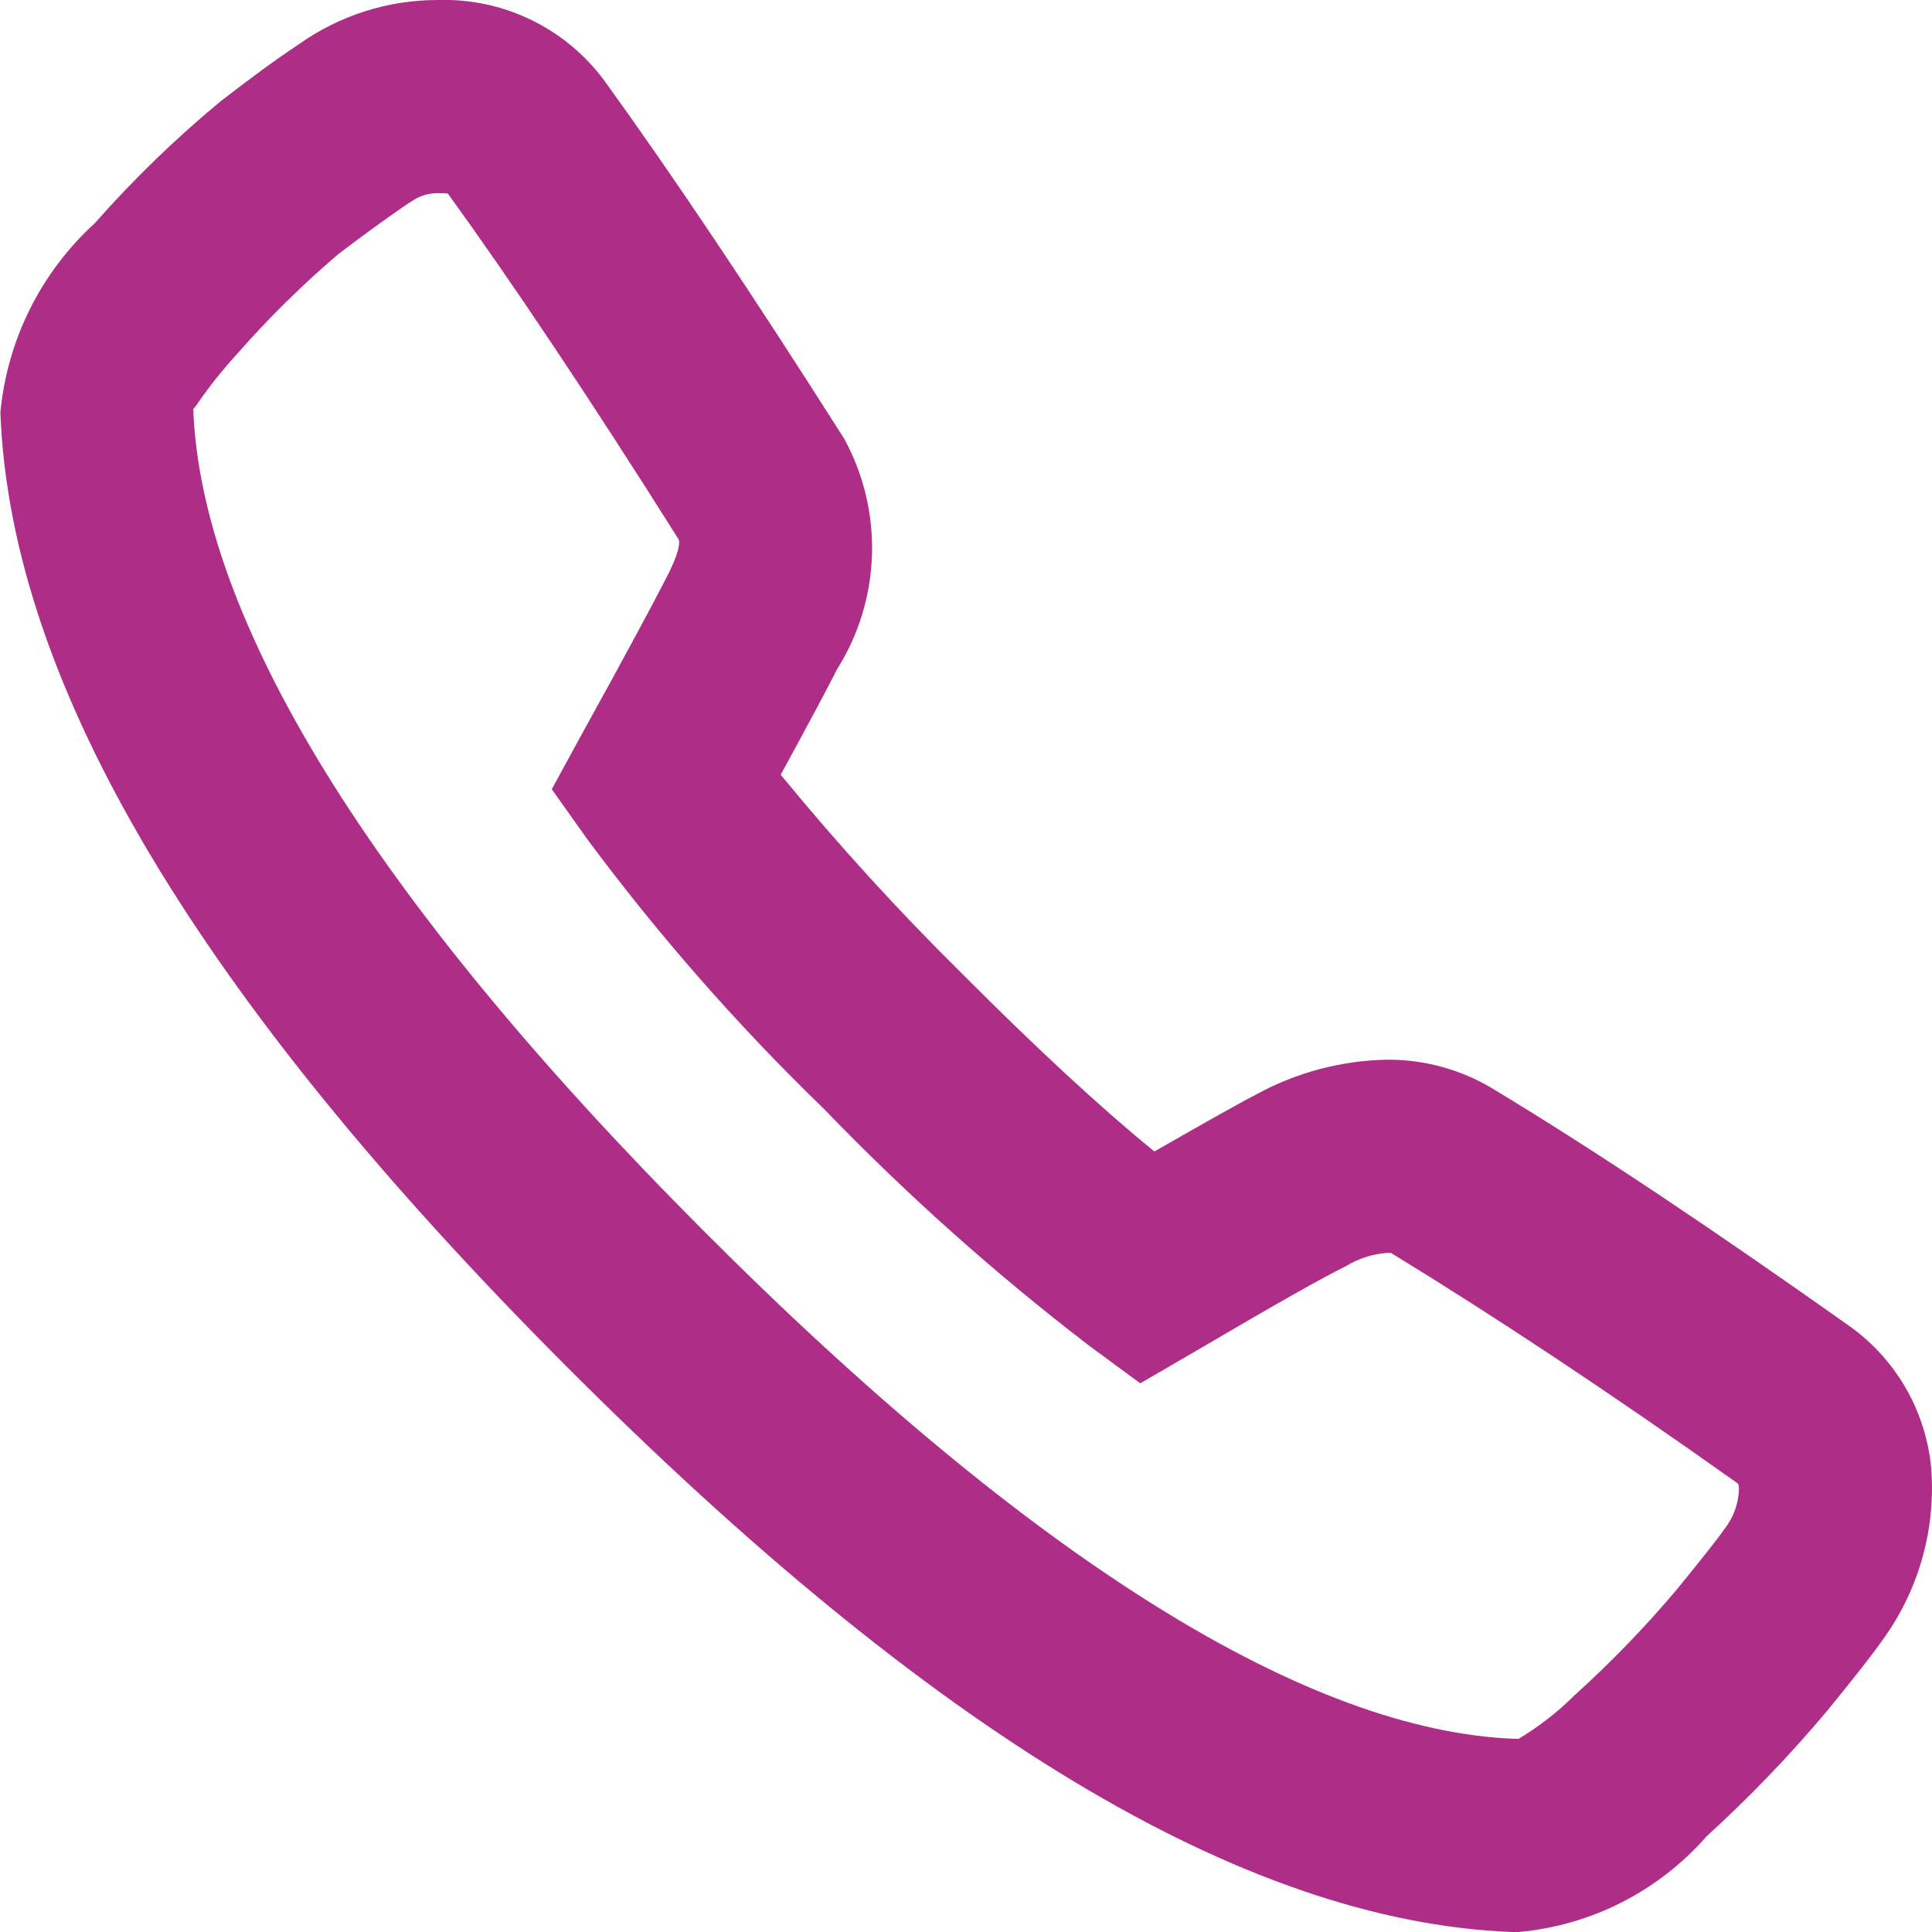
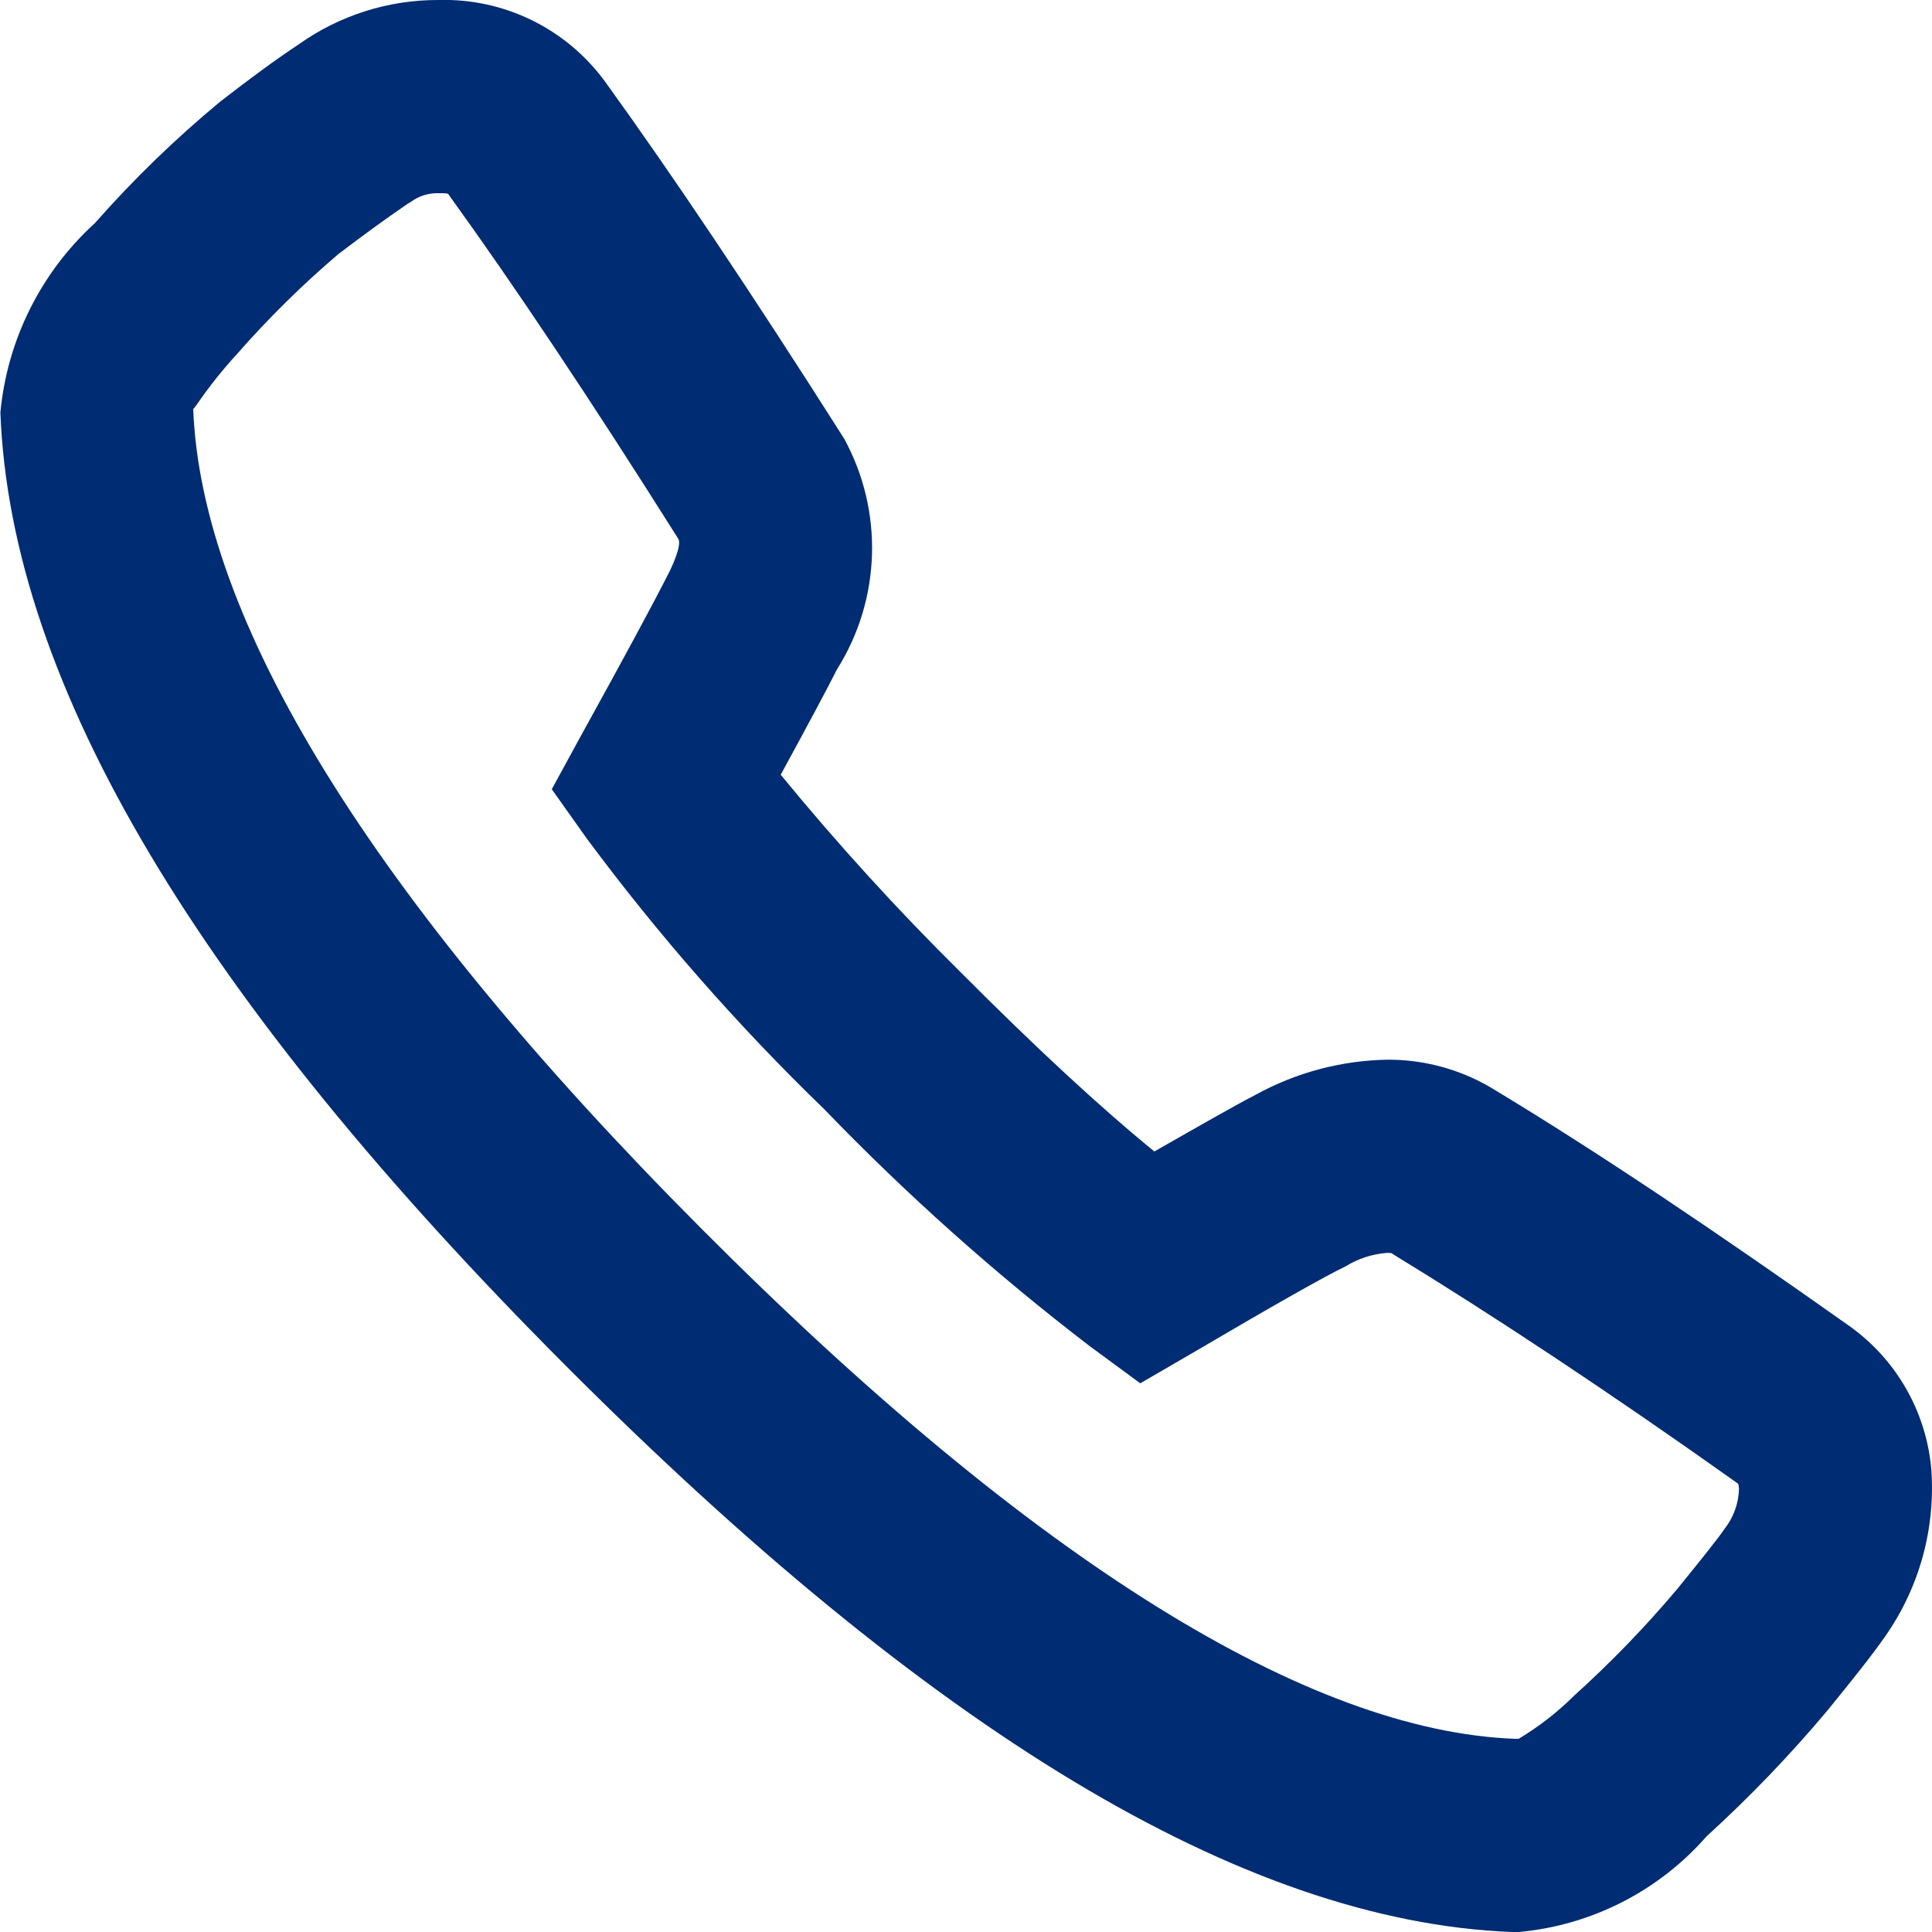
<svg xmlns="http://www.w3.org/2000/svg" width="20" height="20" viewBox="0 0 20 20">
-   <path id="phone" d="M680.26,4645.84a2.061,2.061,0,0,0-1.721-.84,2.483,2.483,0,0,0-1.448.46c-.227.15-.5.35-.809.59a11.556,11.556,0,0,0-1.3,1.26,3.037,3.037,0,0,0-.978,1.96c.106,2.83,2.075,6.08,5.845,9.86s7.009,5.76,9.8,5.87h.073a2.935,2.935,0,0,0,1.944-.99,13.481,13.481,0,0,0,1.249-1.3c.269-.33.468-.58.6-.77a2.675,2.675,0,0,0,.477-1.74,2.037,2.037,0,0,0-.843-1.47c-1.384-.98-2.617-1.81-3.713-2.47a2.092,2.092,0,0,0-1.081-.29,2.929,2.929,0,0,0-1.351.36c-.176.09-.529.29-1.054.59-.564-.46-1.233-1.08-2-1.85a26.49,26.49,0,0,1-1.868-2.05c.294-.54.487-.9.582-1.09a2.357,2.357,0,0,0,.074-2.39C681.773,4648.02,680.954,4646.8,680.26,4645.84Zm9.421,17.16c-2.124-.08-4.972-1.82-8.419-5.28s-5.181-6.32-5.262-8.49c0,.01.014-.01.043-.05a4.706,4.706,0,0,1,.415-.52,10.105,10.105,0,0,1,1.045-1.03c.288-.22.527-.39.716-.52l.034-.02a.458.458,0,0,1,.286-.09c.093,0,.1,0,.109.02.658.91,1.455,2.1,2.375,3.56.019.03.01.15-.14.43-.123.24-.412.78-.871,1.61l-.3.55.362.51a22.749,22.749,0,0,0,2.456,2.8,24.621,24.621,0,0,0,2.744,2.45l.53.39.568-.33c.816-.48,1.347-.78,1.556-.88a.959.959,0,0,1,.426-.14c.04,0,.054,0,.061.01,1.031.63,2.228,1.42,3.565,2.37.016.01.017.01.022.06a.7.7,0,0,1-.152.42c-.068.1-.244.32-.488.62a11.2,11.2,0,0,1-1.063,1.1,3.018,3.018,0,0,1-.578.45Z" transform="translate(-674 -4645)" fill="#ae2d87" fill-rule="evenodd" />
+   <path id="phone" d="M680.26,4645.84a2.061,2.061,0,0,0-1.721-.84,2.483,2.483,0,0,0-1.448.46c-.227.15-.5.35-.809.59a11.556,11.556,0,0,0-1.3,1.26,3.037,3.037,0,0,0-.978,1.96c.106,2.83,2.075,6.08,5.845,9.86s7.009,5.76,9.8,5.87h.073a2.935,2.935,0,0,0,1.944-.99,13.481,13.481,0,0,0,1.249-1.3c.269-.33.468-.58.6-.77a2.675,2.675,0,0,0,.477-1.74,2.037,2.037,0,0,0-.843-1.47c-1.384-.98-2.617-1.81-3.713-2.47a2.092,2.092,0,0,0-1.081-.29,2.929,2.929,0,0,0-1.351.36c-.176.09-.529.29-1.054.59-.564-.46-1.233-1.08-2-1.85a26.49,26.49,0,0,1-1.868-2.05c.294-.54.487-.9.582-1.09a2.357,2.357,0,0,0,.074-2.39C681.773,4648.02,680.954,4646.8,680.26,4645.84Zm9.421,17.16c-2.124-.08-4.972-1.82-8.419-5.28s-5.181-6.32-5.262-8.49c0,.01.014-.01.043-.05a4.706,4.706,0,0,1,.415-.52,10.105,10.105,0,0,1,1.045-1.03c.288-.22.527-.39.716-.52l.034-.02a.458.458,0,0,1,.286-.09c.093,0,.1,0,.109.02.658.91,1.455,2.1,2.375,3.56.019.03.01.15-.14.43-.123.24-.412.78-.871,1.61l-.3.55.362.51a22.749,22.749,0,0,0,2.456,2.8,24.621,24.621,0,0,0,2.744,2.45l.53.39.568-.33c.816-.48,1.347-.78,1.556-.88a.959.959,0,0,1,.426-.14c.04,0,.054,0,.061.01,1.031.63,2.228,1.42,3.565,2.37.016.01.017.01.022.06a.7.7,0,0,1-.152.42c-.068.1-.244.32-.488.62a11.2,11.2,0,0,1-1.063,1.1,3.018,3.018,0,0,1-.578.45Z" transform="translate(-674 -4645)" fill="#002c73" fill-rule="evenodd" />
</svg>
